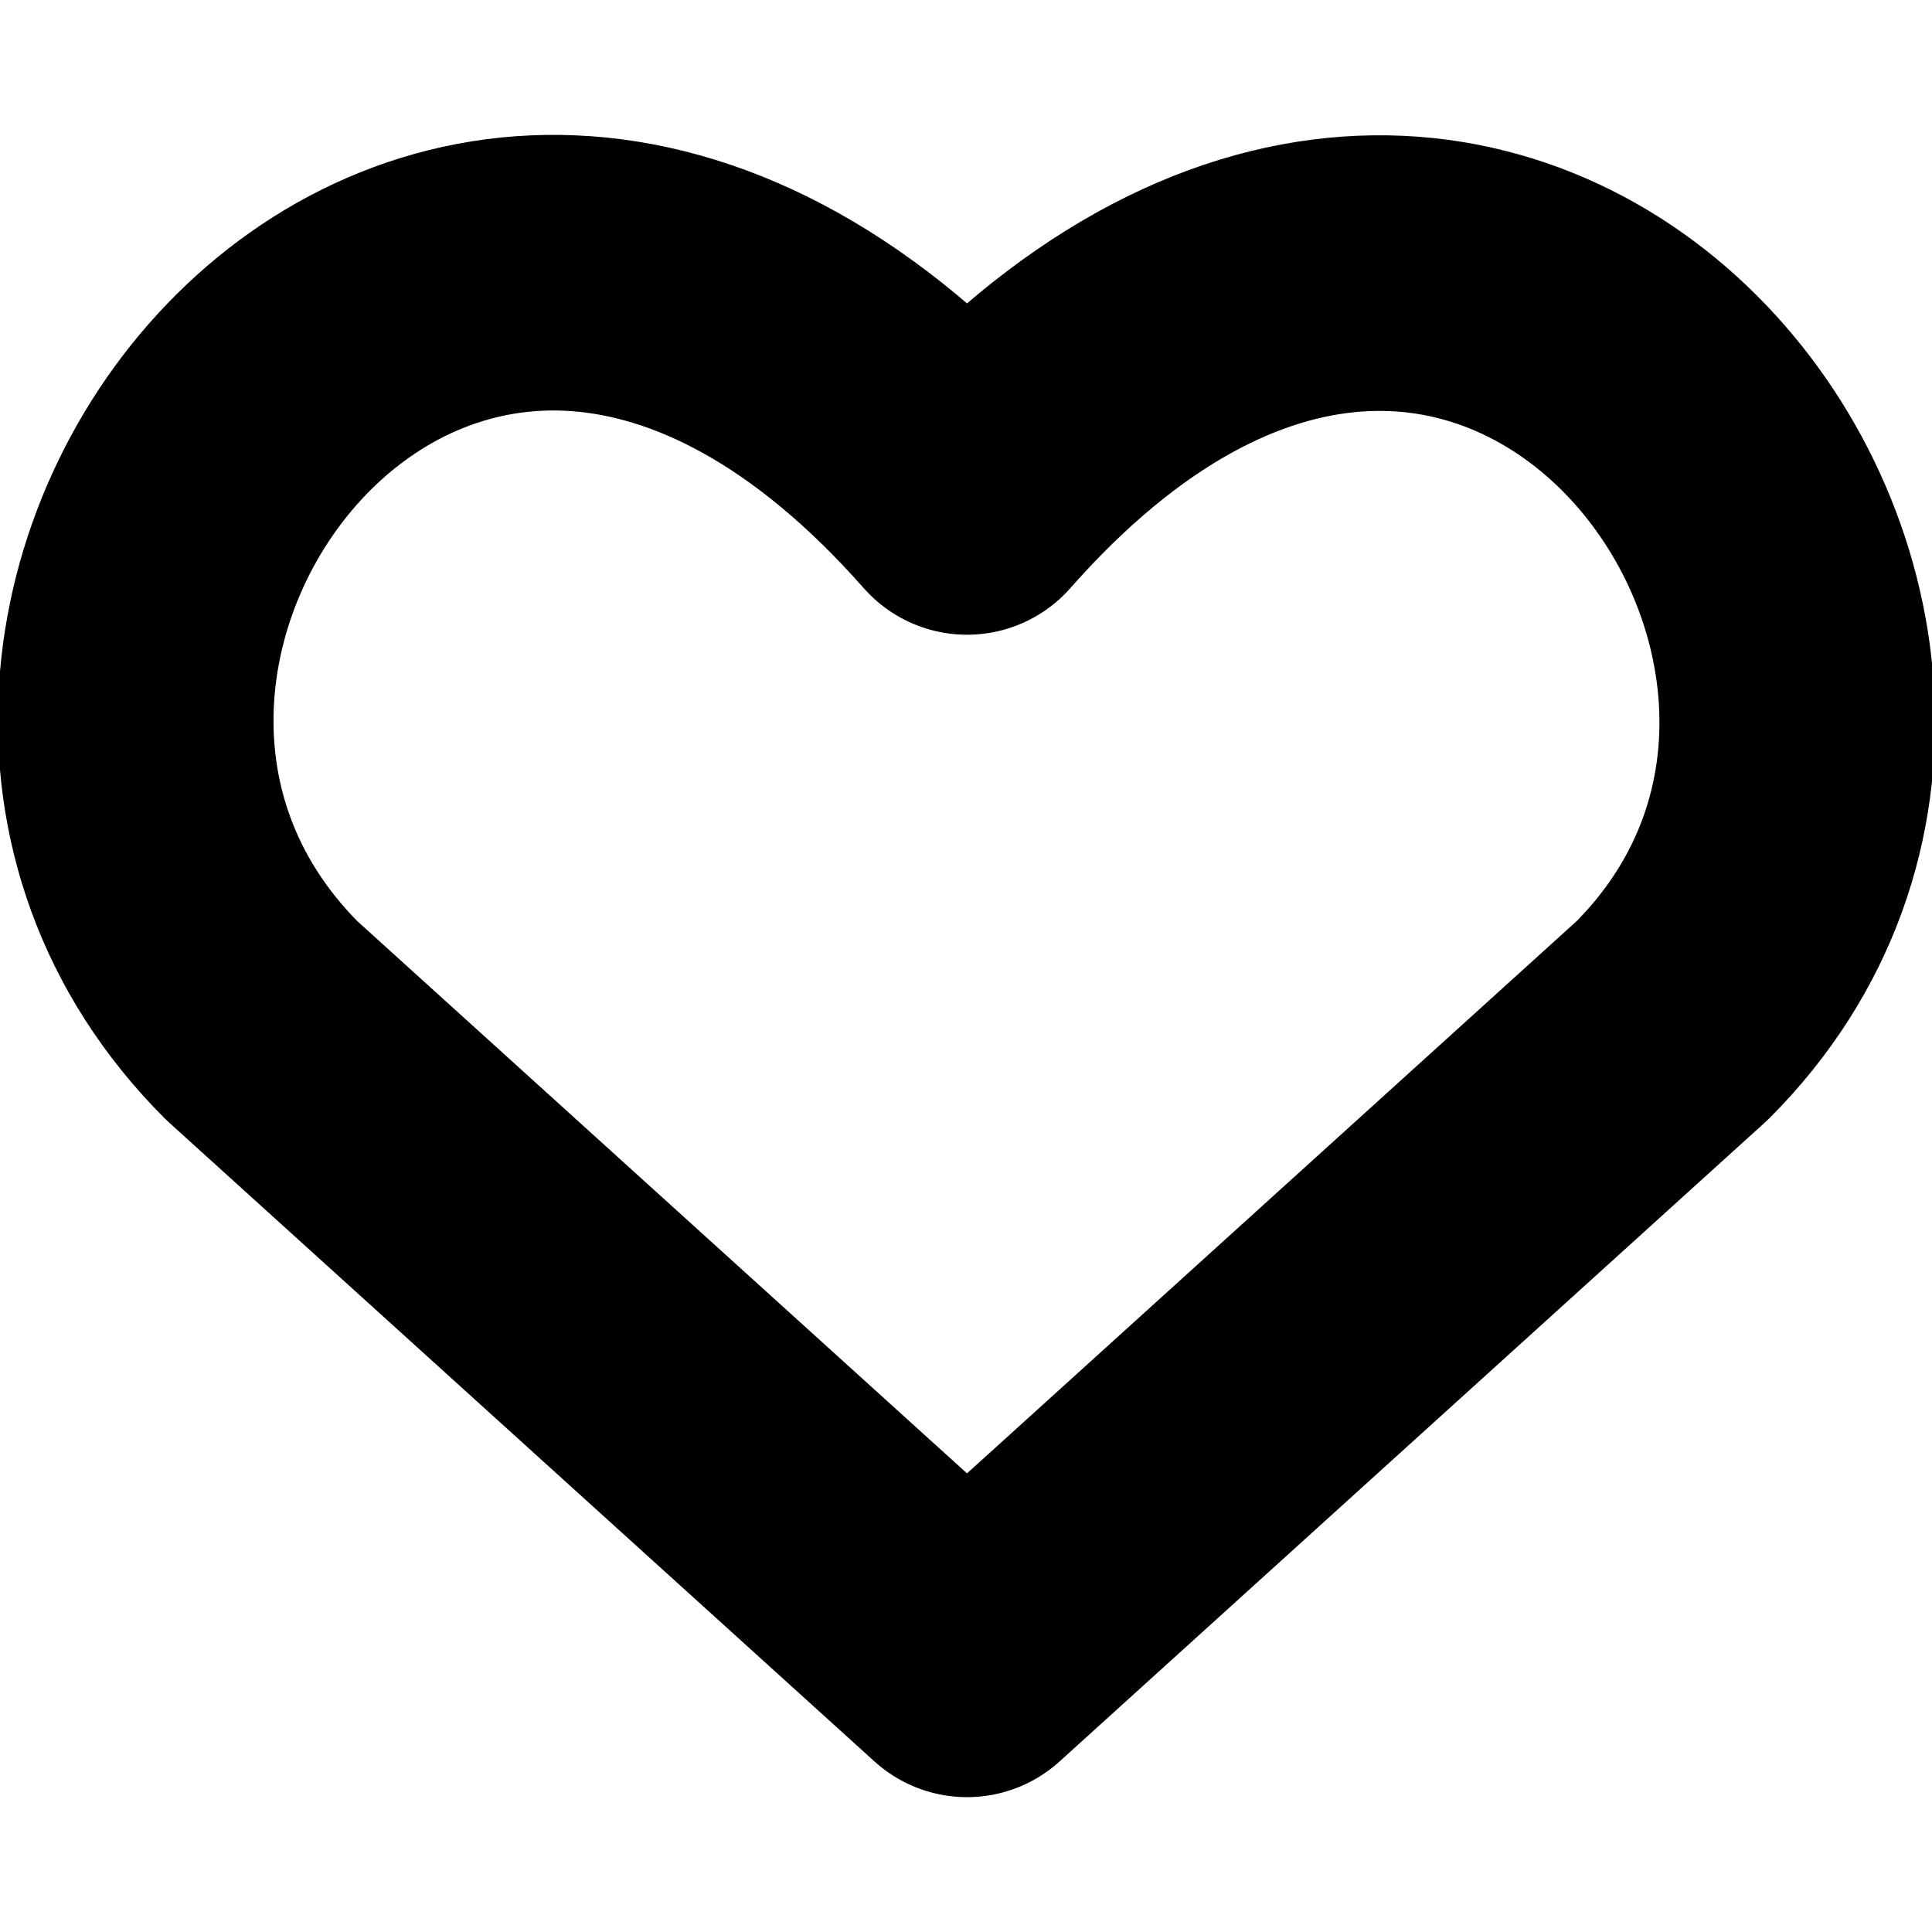
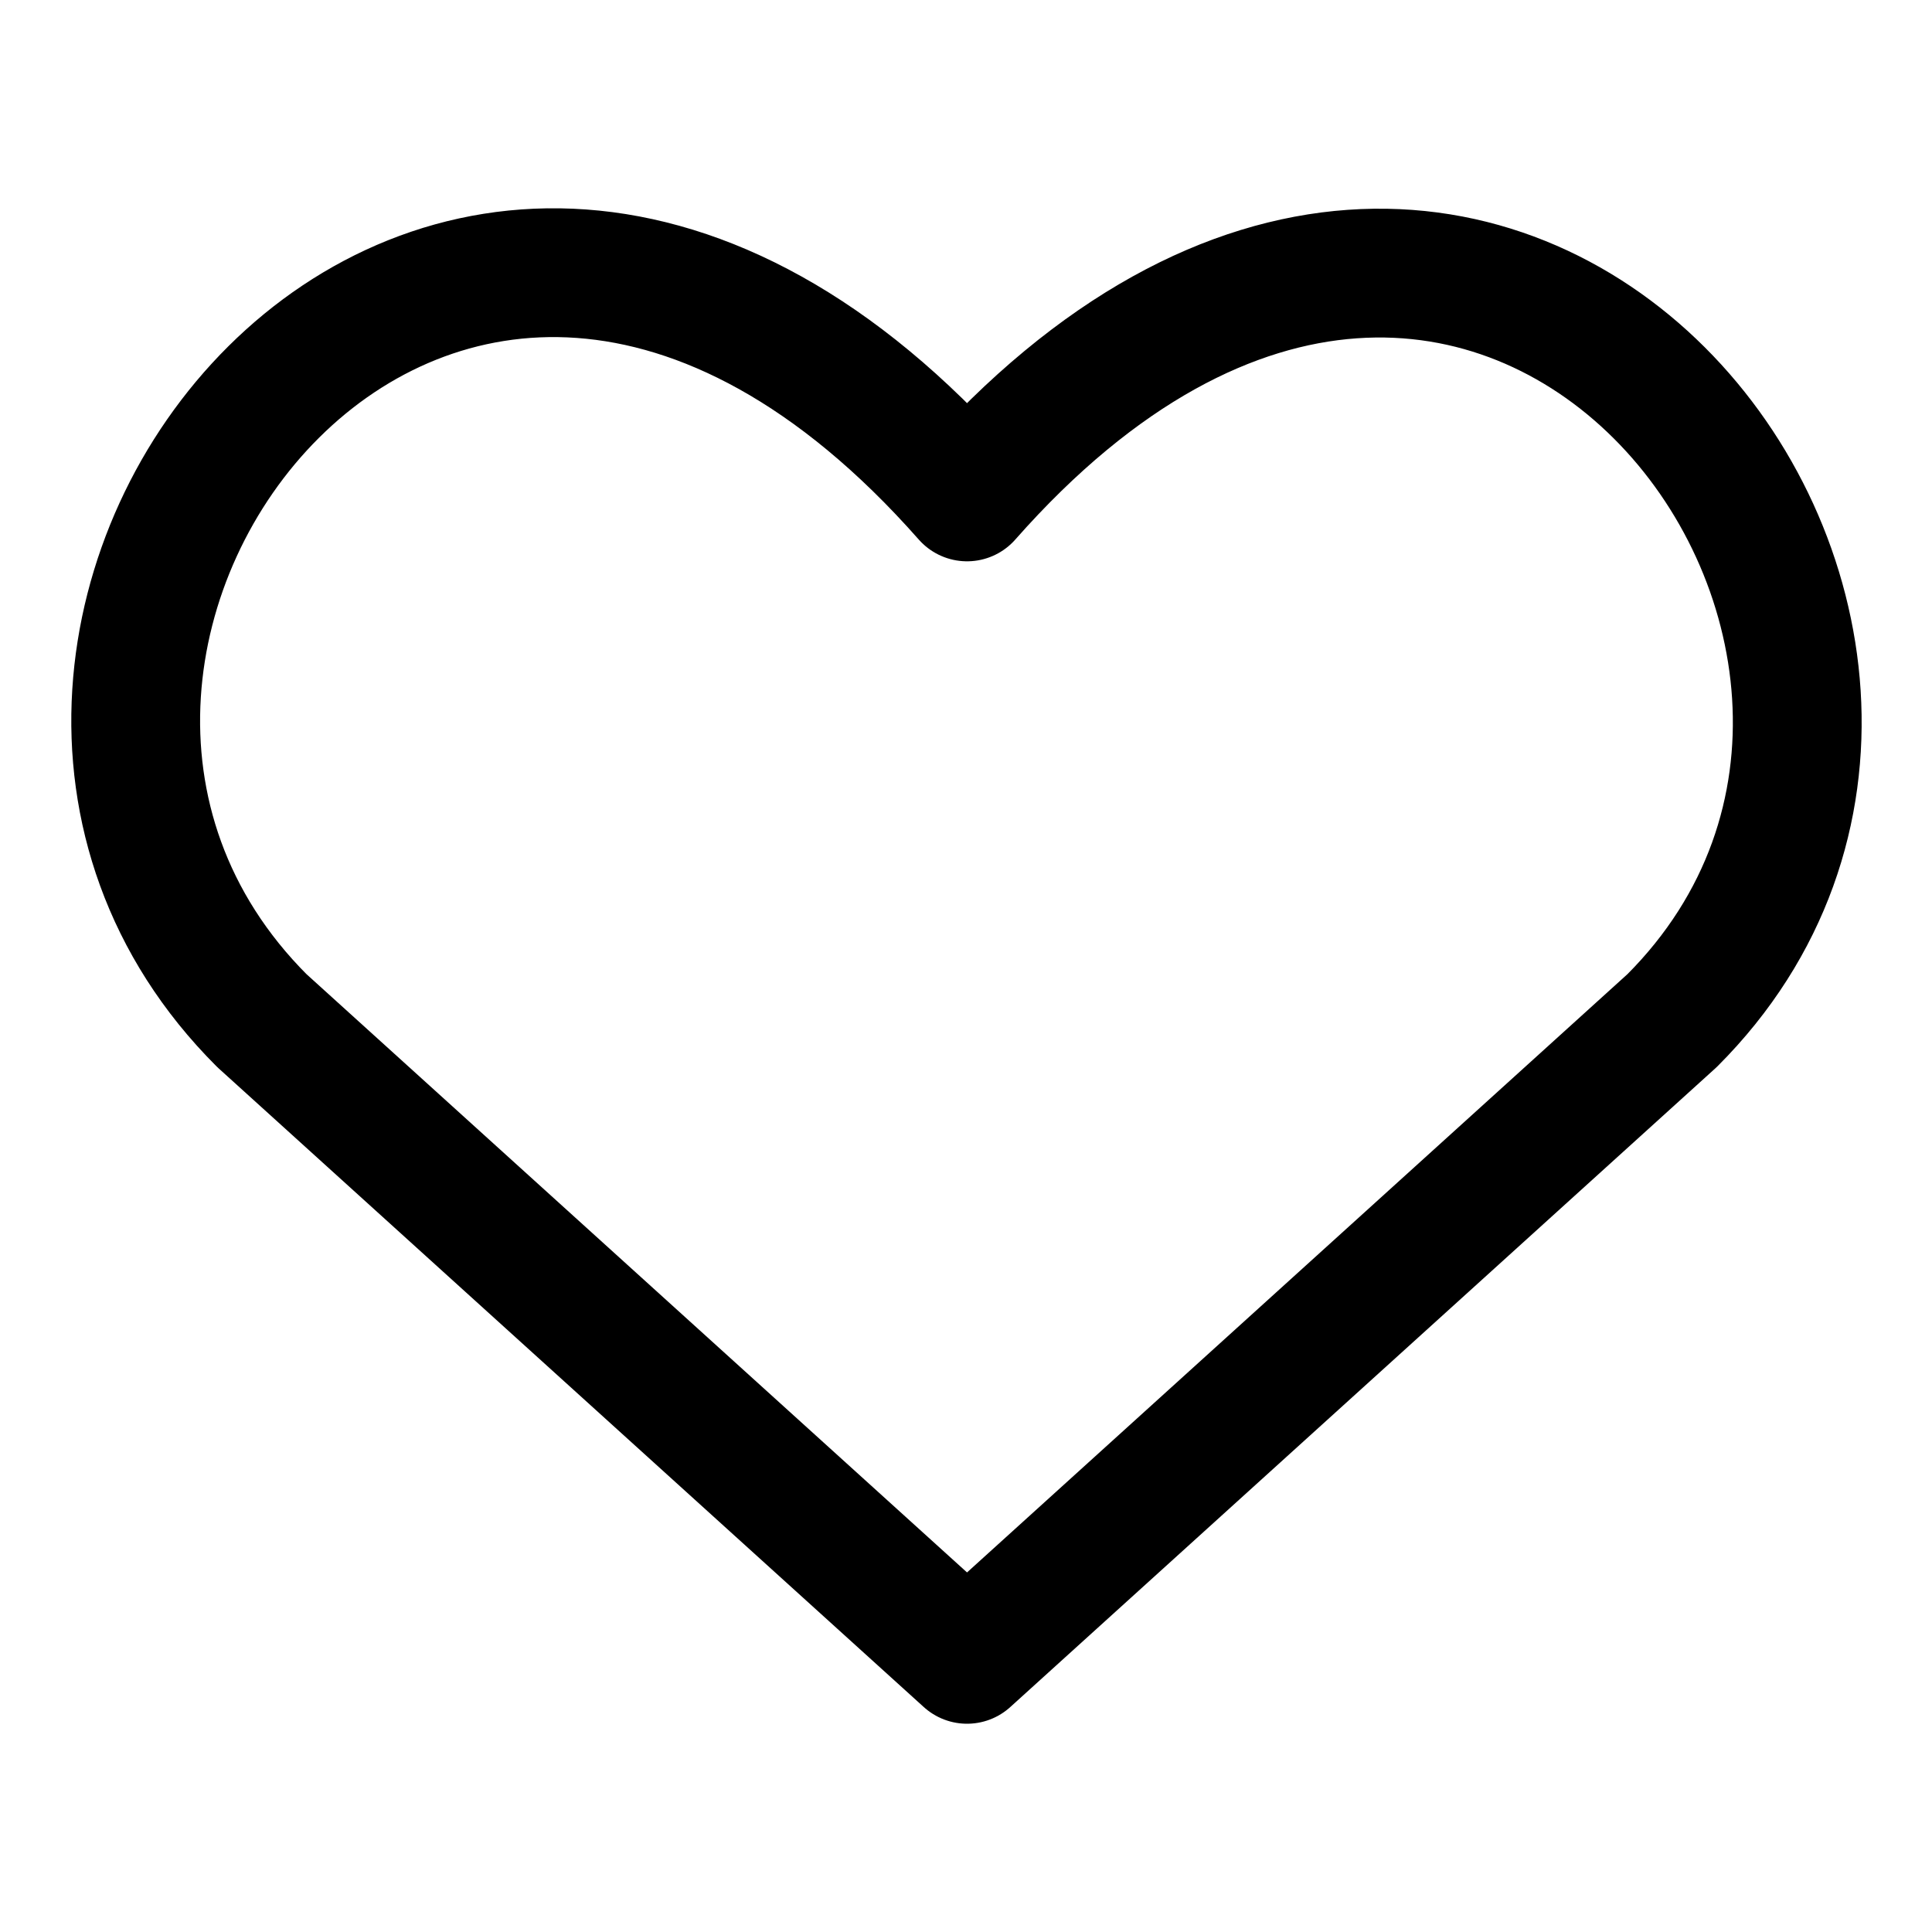
- <svg xmlns="http://www.w3.org/2000/svg" width="28" height="28" stroke-width="2.14px" viewBox="0 0 15 12" fill="none">
+ <svg xmlns="http://www.w3.org/2000/svg" width="28" height="28" strokeWidth="2.14px" viewBox="0 0 15 12" fill="none">
  <path d="M7.508 11.383L2.033 6.424C-0.942 3.449 3.432 -2.264 7.508 2.358C11.584 -2.264 15.938 3.469 12.982 6.424L7.508 11.383Z" stroke="black" stroke-linecap="round" stroke-linejoin="round" />
</svg>
